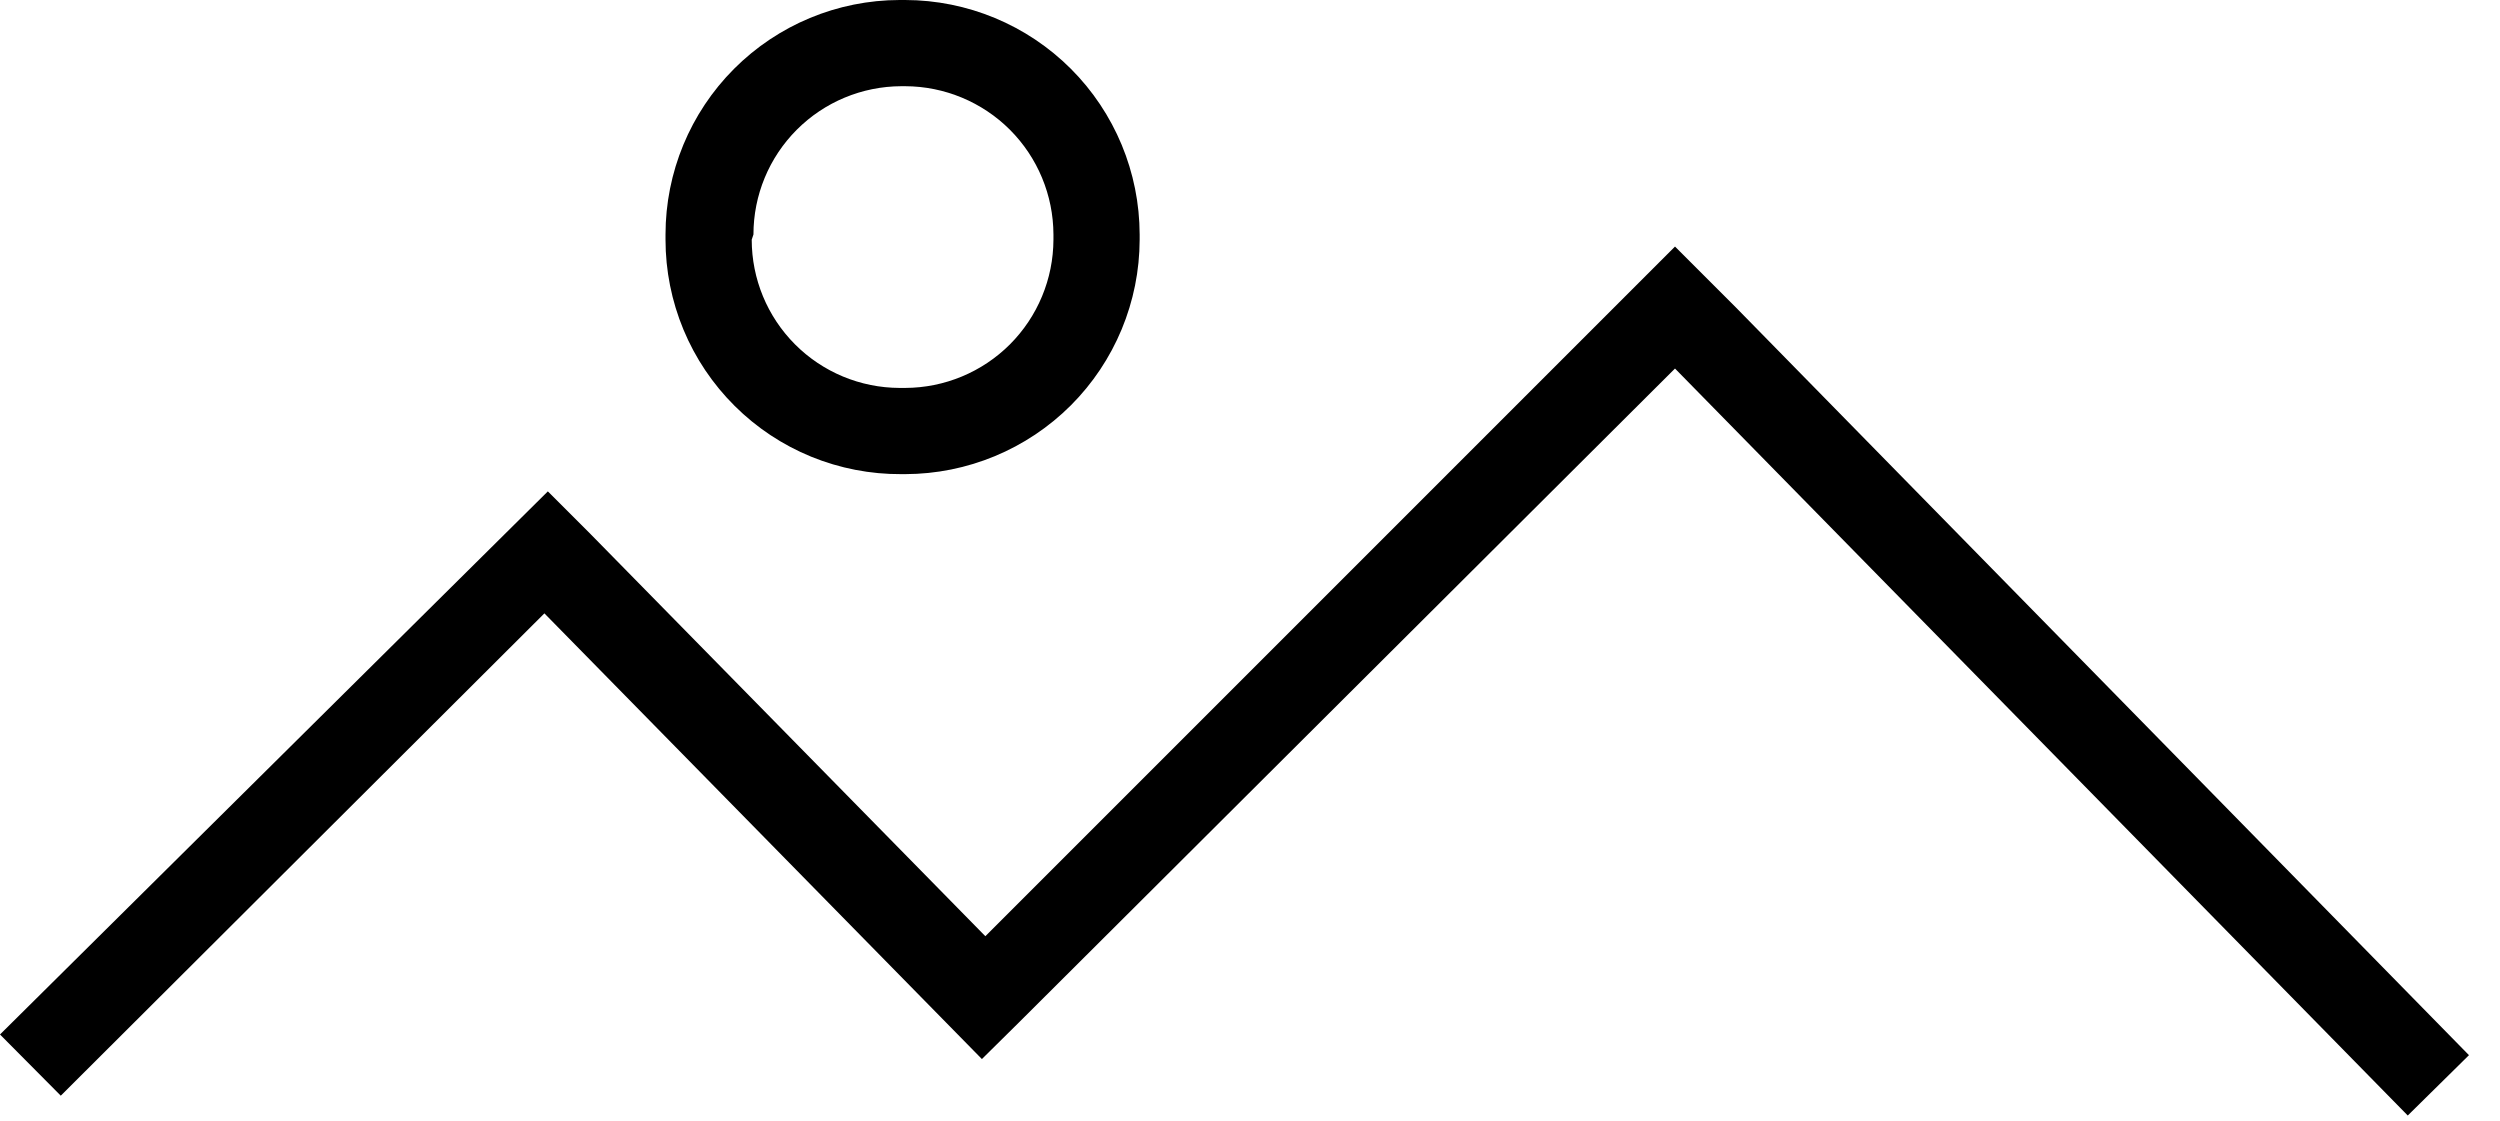
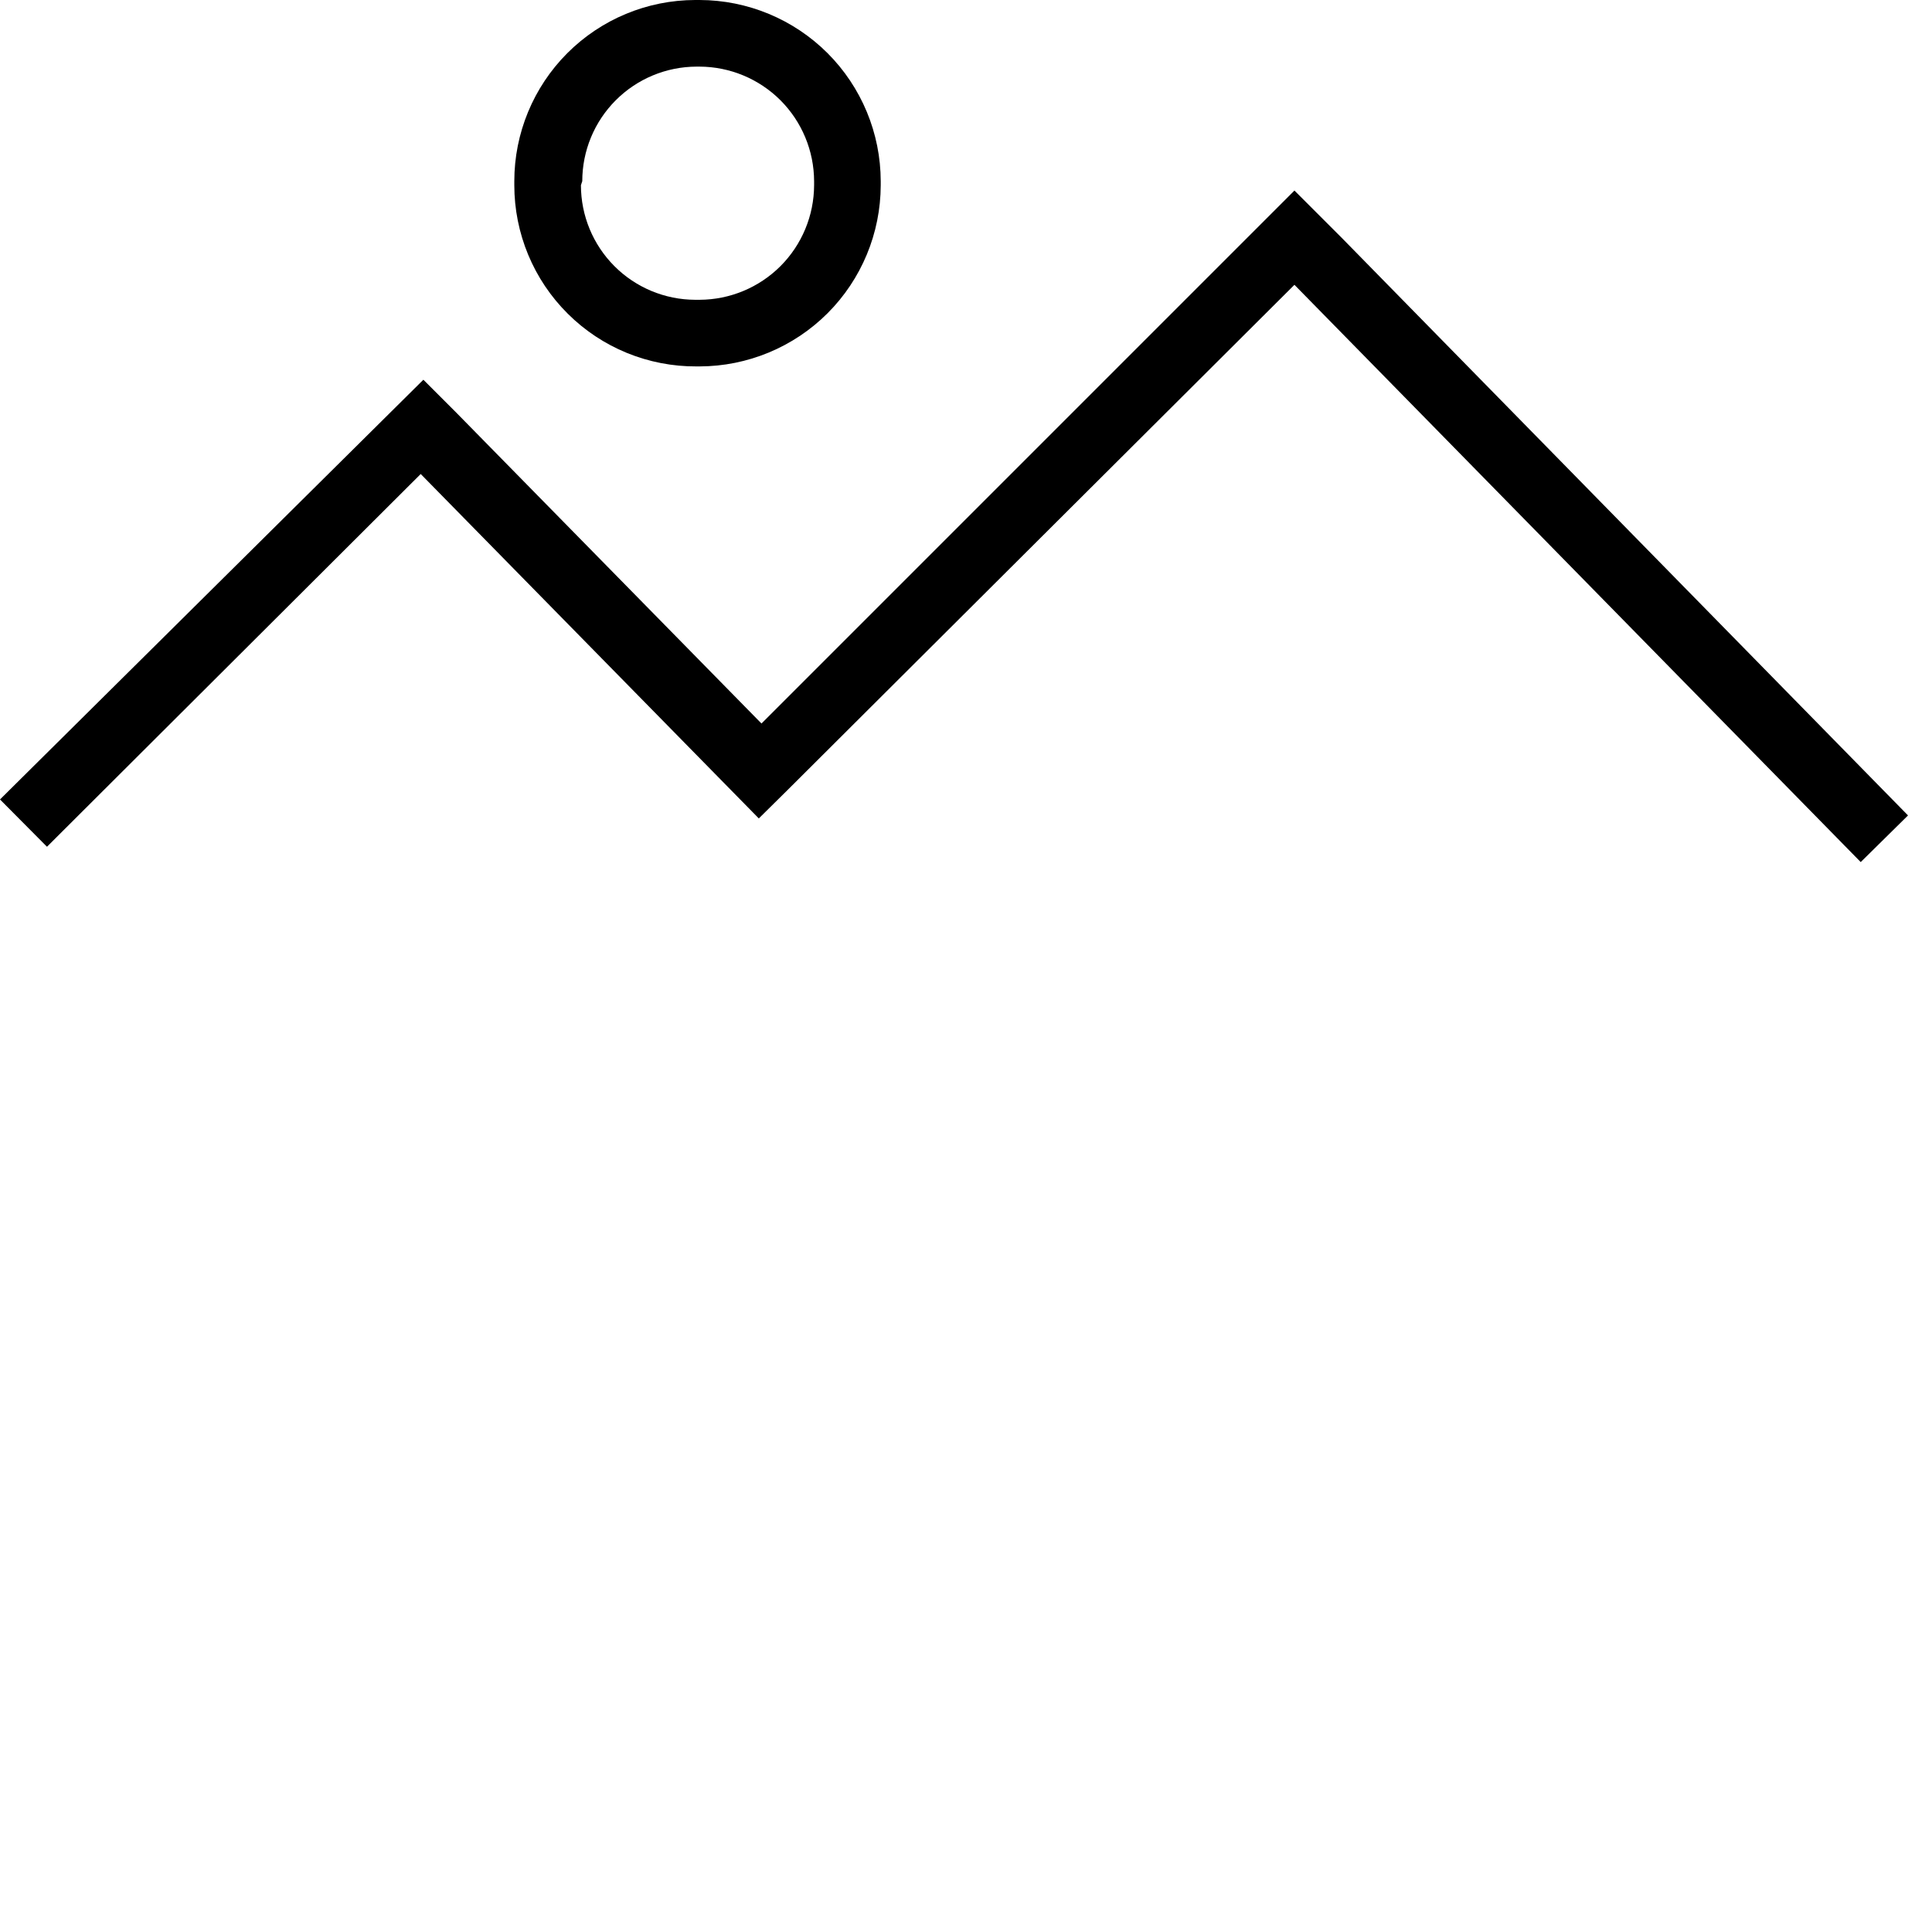
- <svg xmlns="http://www.w3.org/2000/svg" viewBox="0 0 58 26" fill="none" class="w-[50px] md:w-[100px] h-[50px] md:h-[100px]">
+ <svg xmlns="http://www.w3.org/2000/svg" viewBox="0 0 58 58" fill="none">
  <g clip-path="url(#clip0_7_2)">
    <path d="M20.91 11H21C22.442 10.997 23.824 10.423 24.844 9.404C25.863 8.384 26.437 7.002 26.44 5.56V5.44C26.437 3.998 25.863 2.616 24.844 1.596C23.824 0.577 22.442 0.003 21 0L20.87 0C19.429 0.003 18.048 0.577 17.03 1.597C16.012 2.617 15.44 3.999 15.44 5.44V5.56C15.44 6.277 15.582 6.987 15.857 7.649C16.132 8.311 16.536 8.912 17.044 9.417C17.552 9.923 18.155 10.323 18.819 10.595C19.483 10.866 20.193 11.004 20.91 11ZM17.48 5.44C17.48 4.529 17.841 3.656 18.484 3.011C19.127 2.366 19.999 2.003 20.91 2H21C21.912 2.003 22.785 2.366 23.43 3.01C24.074 3.655 24.437 4.528 24.44 5.44V5.56C24.437 6.472 24.074 7.345 23.43 7.99C22.785 8.634 21.912 8.997 21 9H20.87C19.959 8.997 19.087 8.634 18.444 7.989C17.801 7.344 17.44 6.471 17.44 5.56L17.48 5.44ZM40.27 7.13L38.86 5.72L22.86 21.72L13.71 12.4L12.71 11.4L0 24L1.41 25.42L12.63 14.23L22.78 24.57L23.64 23.72L38.86 8.55L55.86 25.88L57.28 24.48L40.27 7.13Z" fill="currentColor" />
  </g>
  <defs>
    <clipPath id="clip0_7_2">
      <rect width="57.31" height="25.88" fill="transparent" />
    </clipPath>
  </defs>
</svg>
